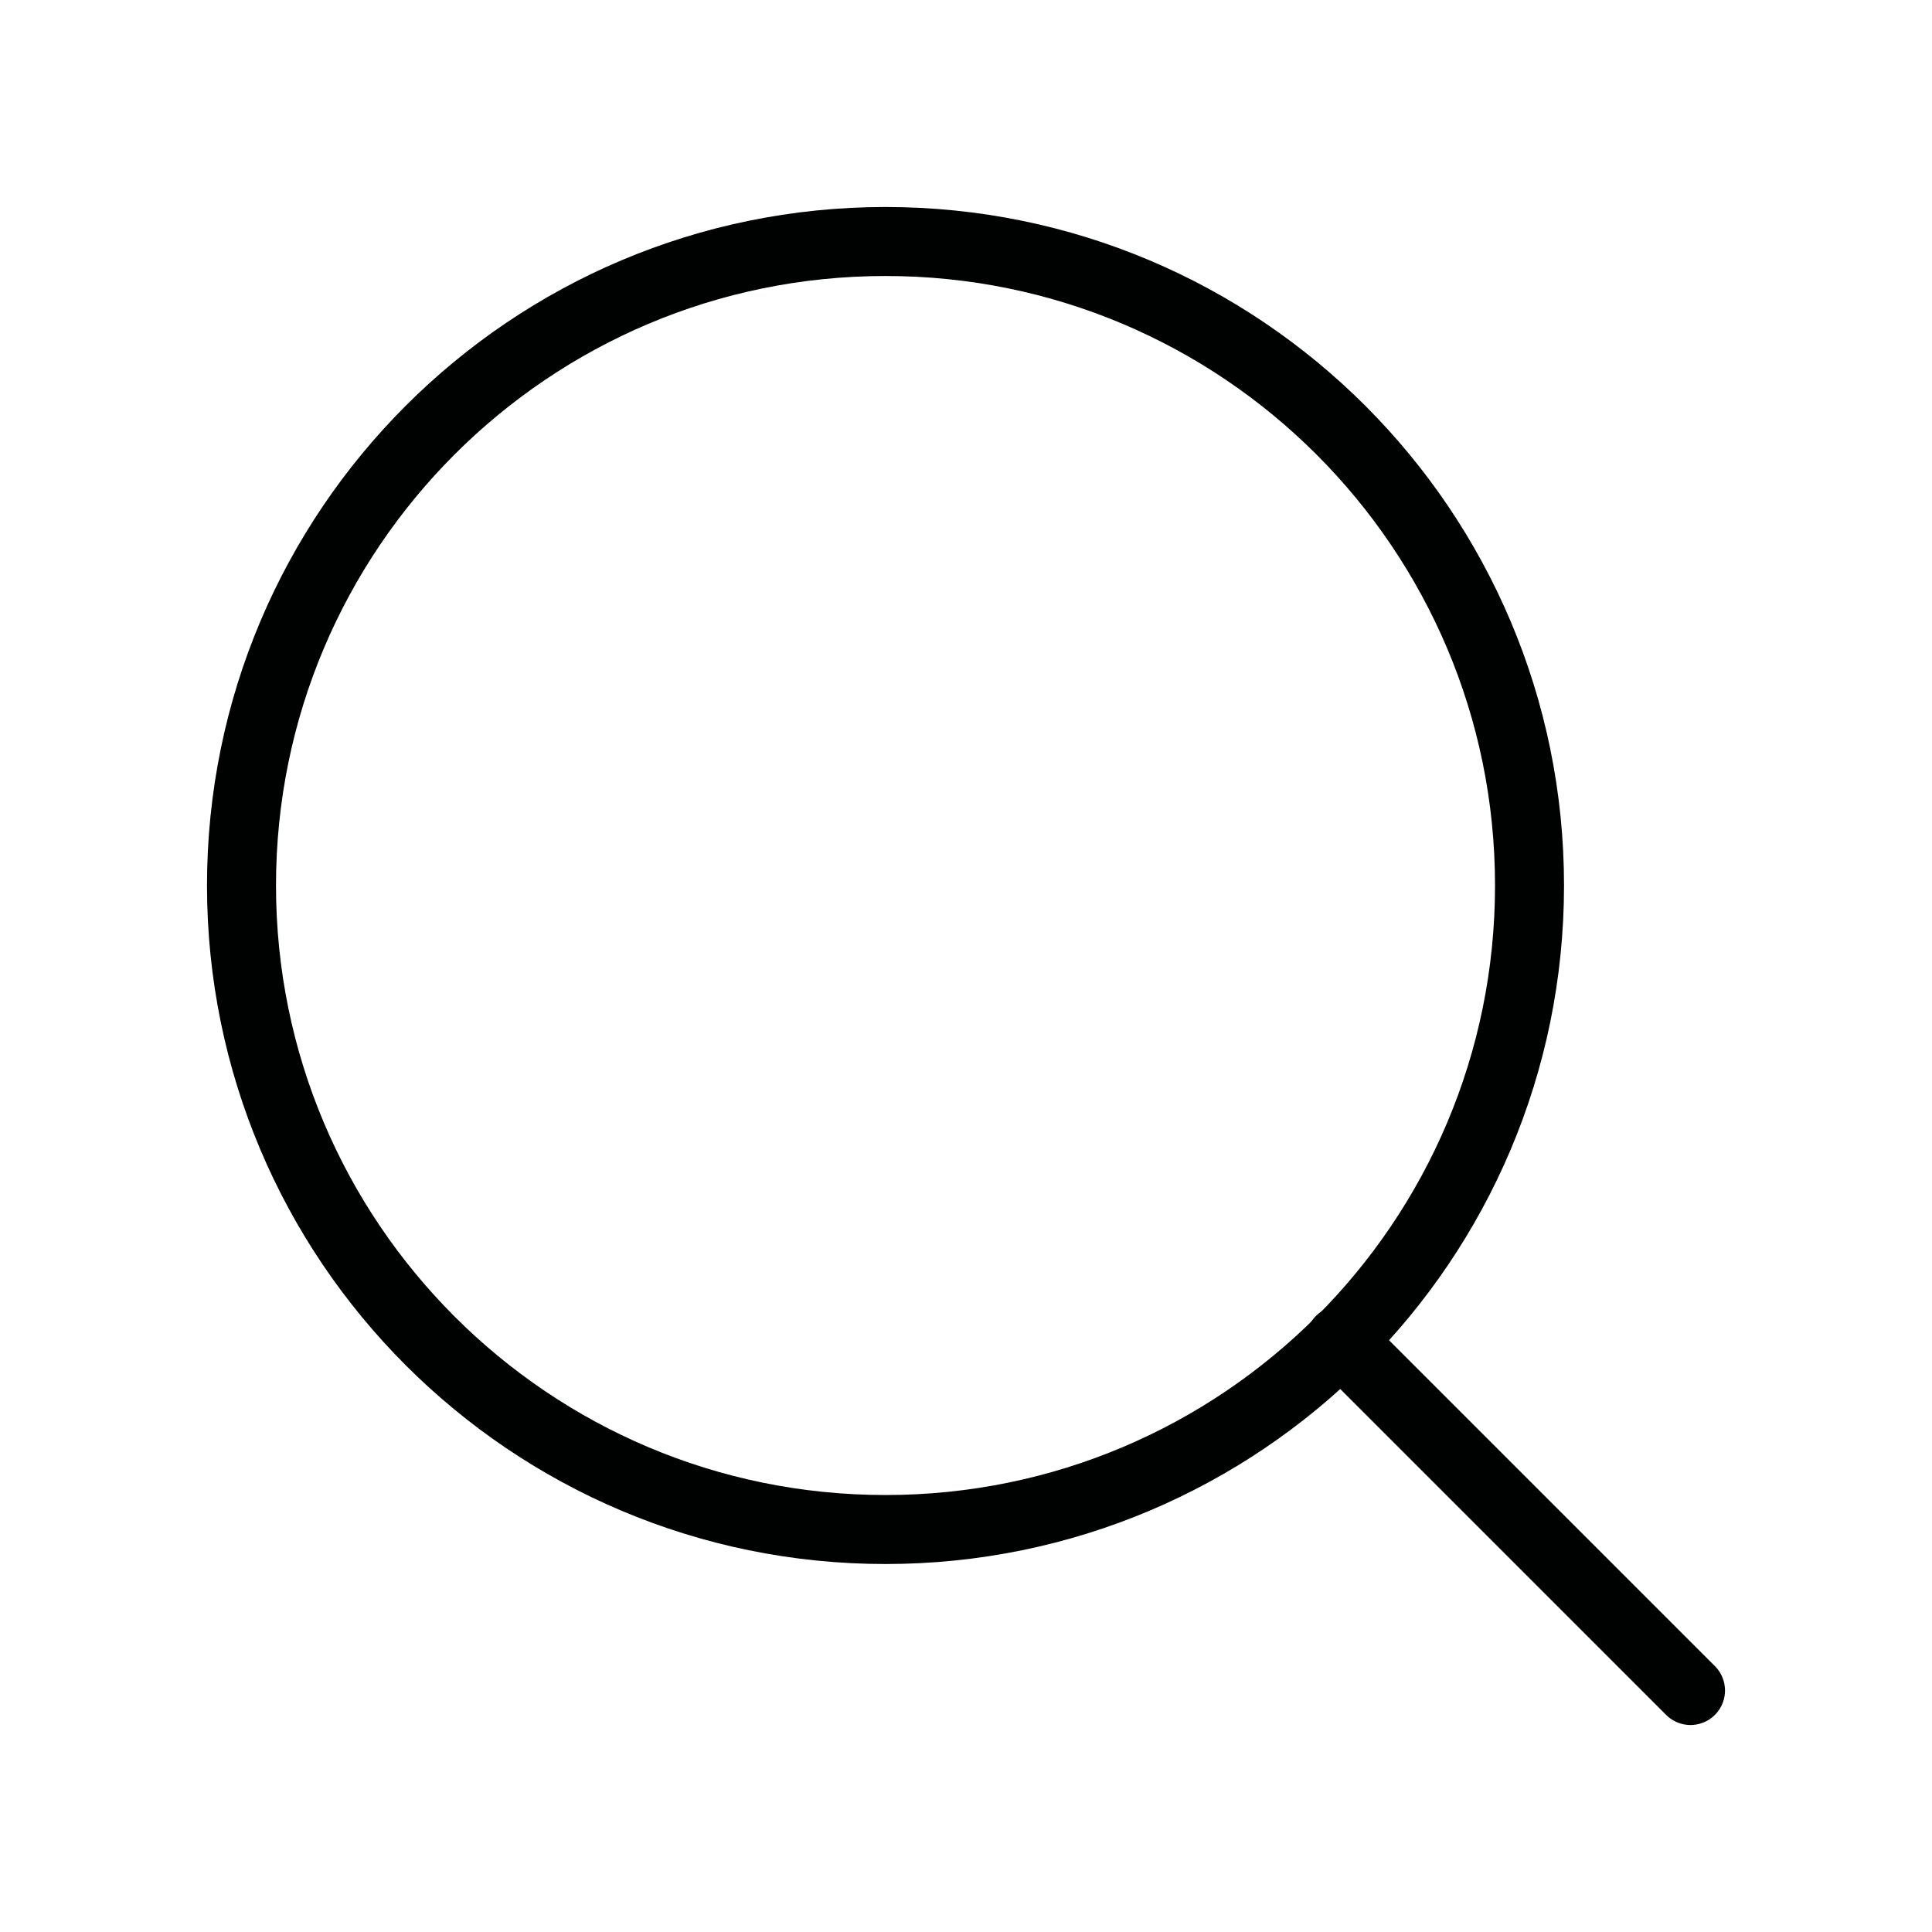
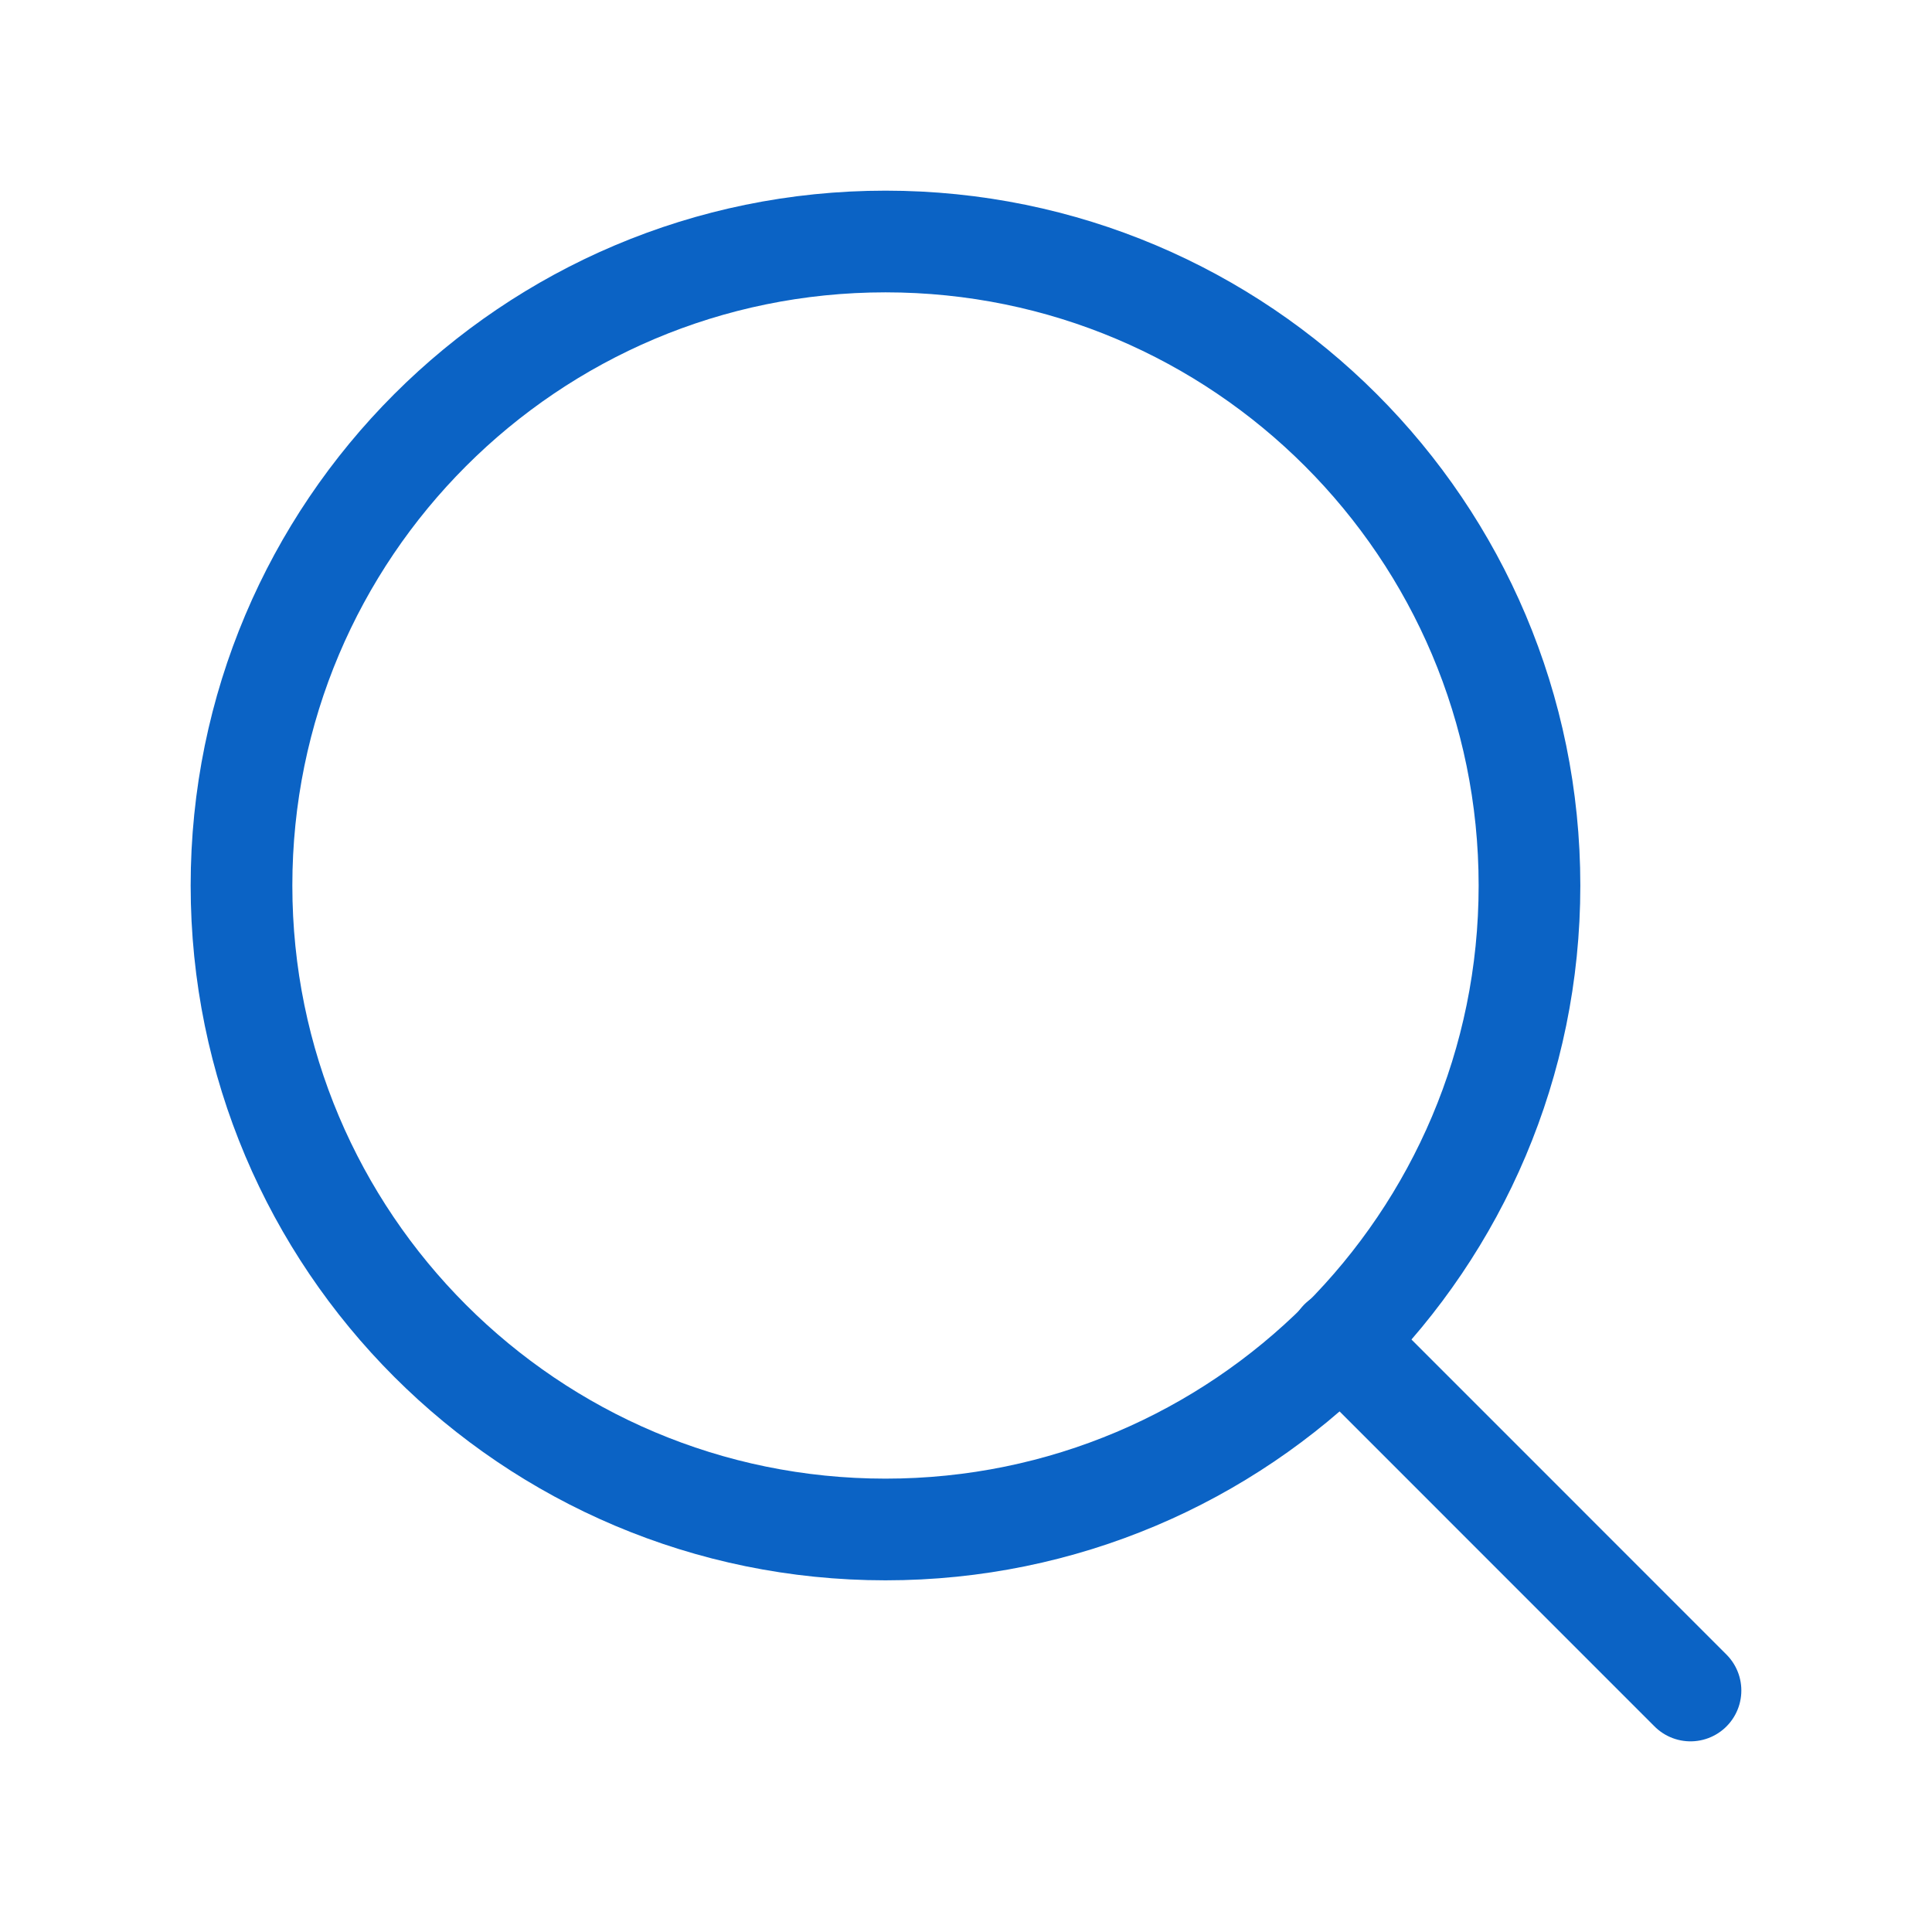
- <svg xmlns="http://www.w3.org/2000/svg" width="28" height="28" viewBox="0 0 28 28" fill="none">
-   <path d="M12.833 22.167C17.988 22.167 22.167 17.988 22.167 12.833C22.167 7.679 17.988 3.5 12.833 3.5C7.679 3.5 3.5 7.679 3.5 12.833C3.5 17.988 7.679 22.167 12.833 22.167Z" stroke="#000202" stroke-linecap="round" stroke-linejoin="round" />
-   <path d="M24.5 24.5L19.425 19.425" stroke="#000202" stroke-linecap="round" stroke-linejoin="round" />
+ <svg xmlns="http://www.w3.org/2000/svg" width="38" height="38" viewBox="0 0 38 38" fill="none">
+   <path d="M17.417 30.083C24.412 30.083 30.083 24.412 30.083 17.417C30.083 10.421 24.412 4.75 17.417 4.75C10.421 4.75 4.75 10.421 4.75 17.417C4.75 24.412 10.421 30.083 17.417 30.083Z" stroke="#0B63C5" stroke-width="2" stroke-linecap="round" stroke-linejoin="round" />
+   <path d="M33.25 33.25L26.363 26.362" stroke="#0B63C5" stroke-width="2" stroke-linecap="round" stroke-linejoin="round" />
</svg>
